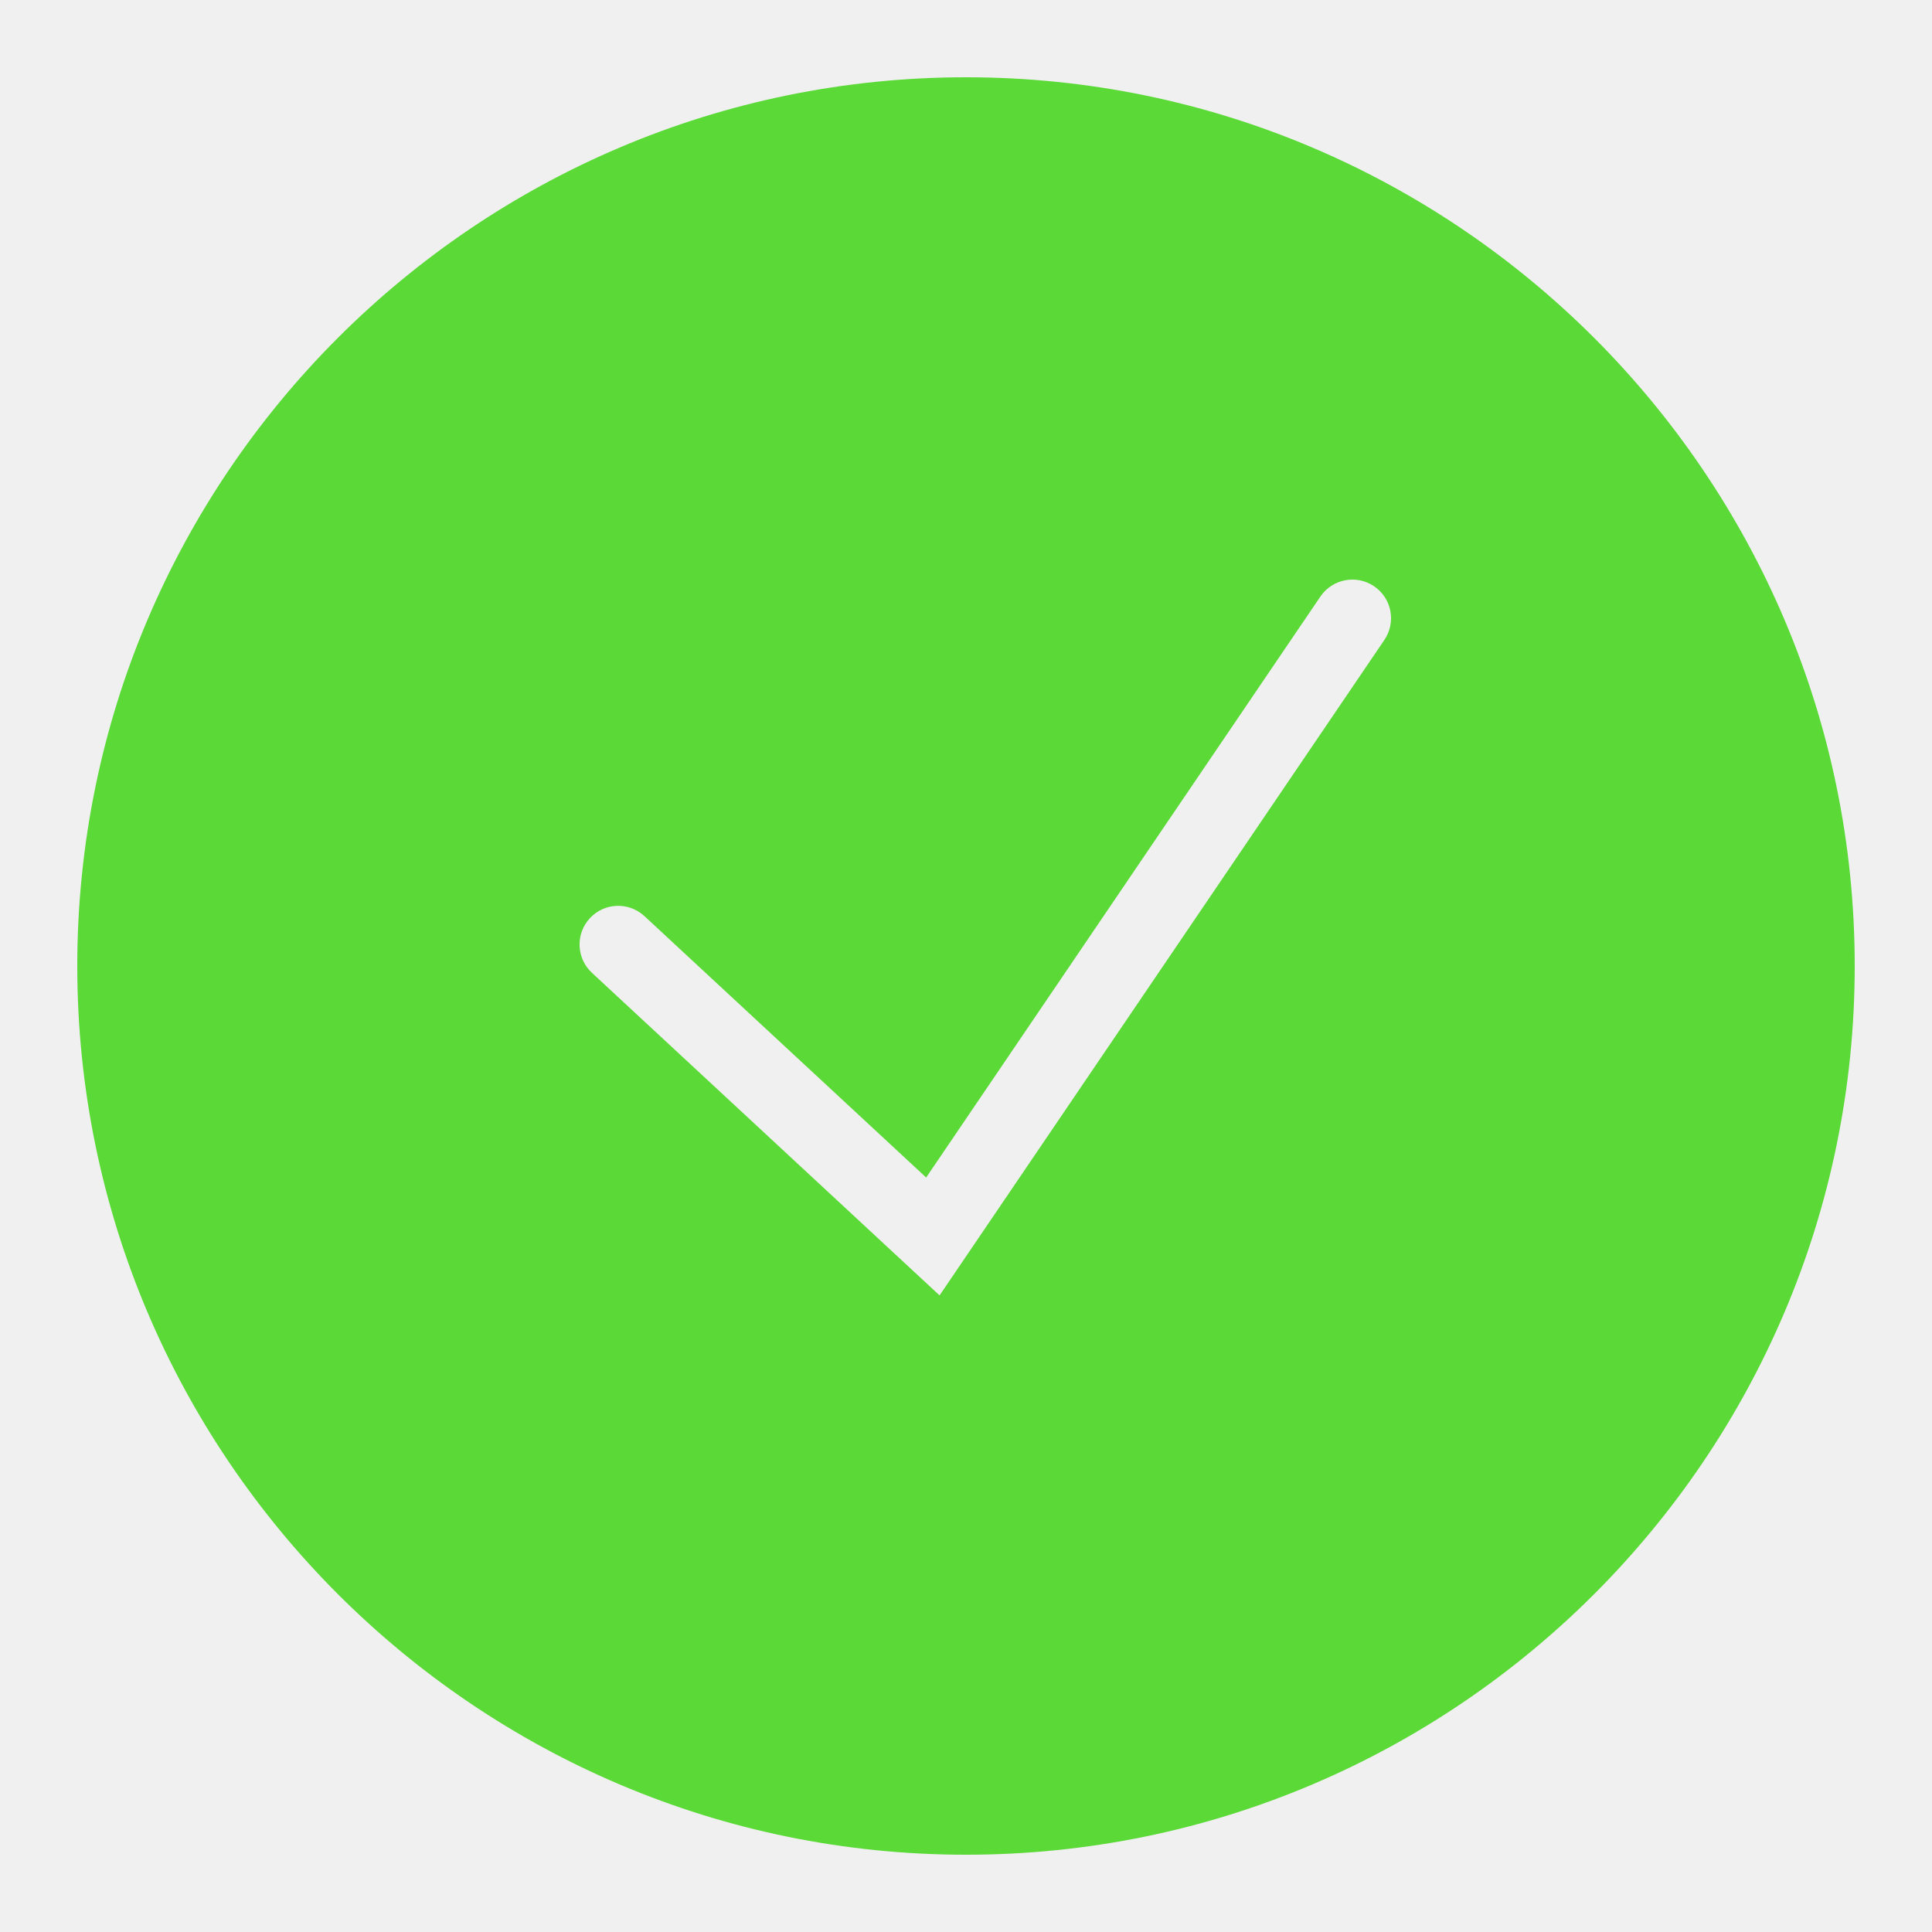
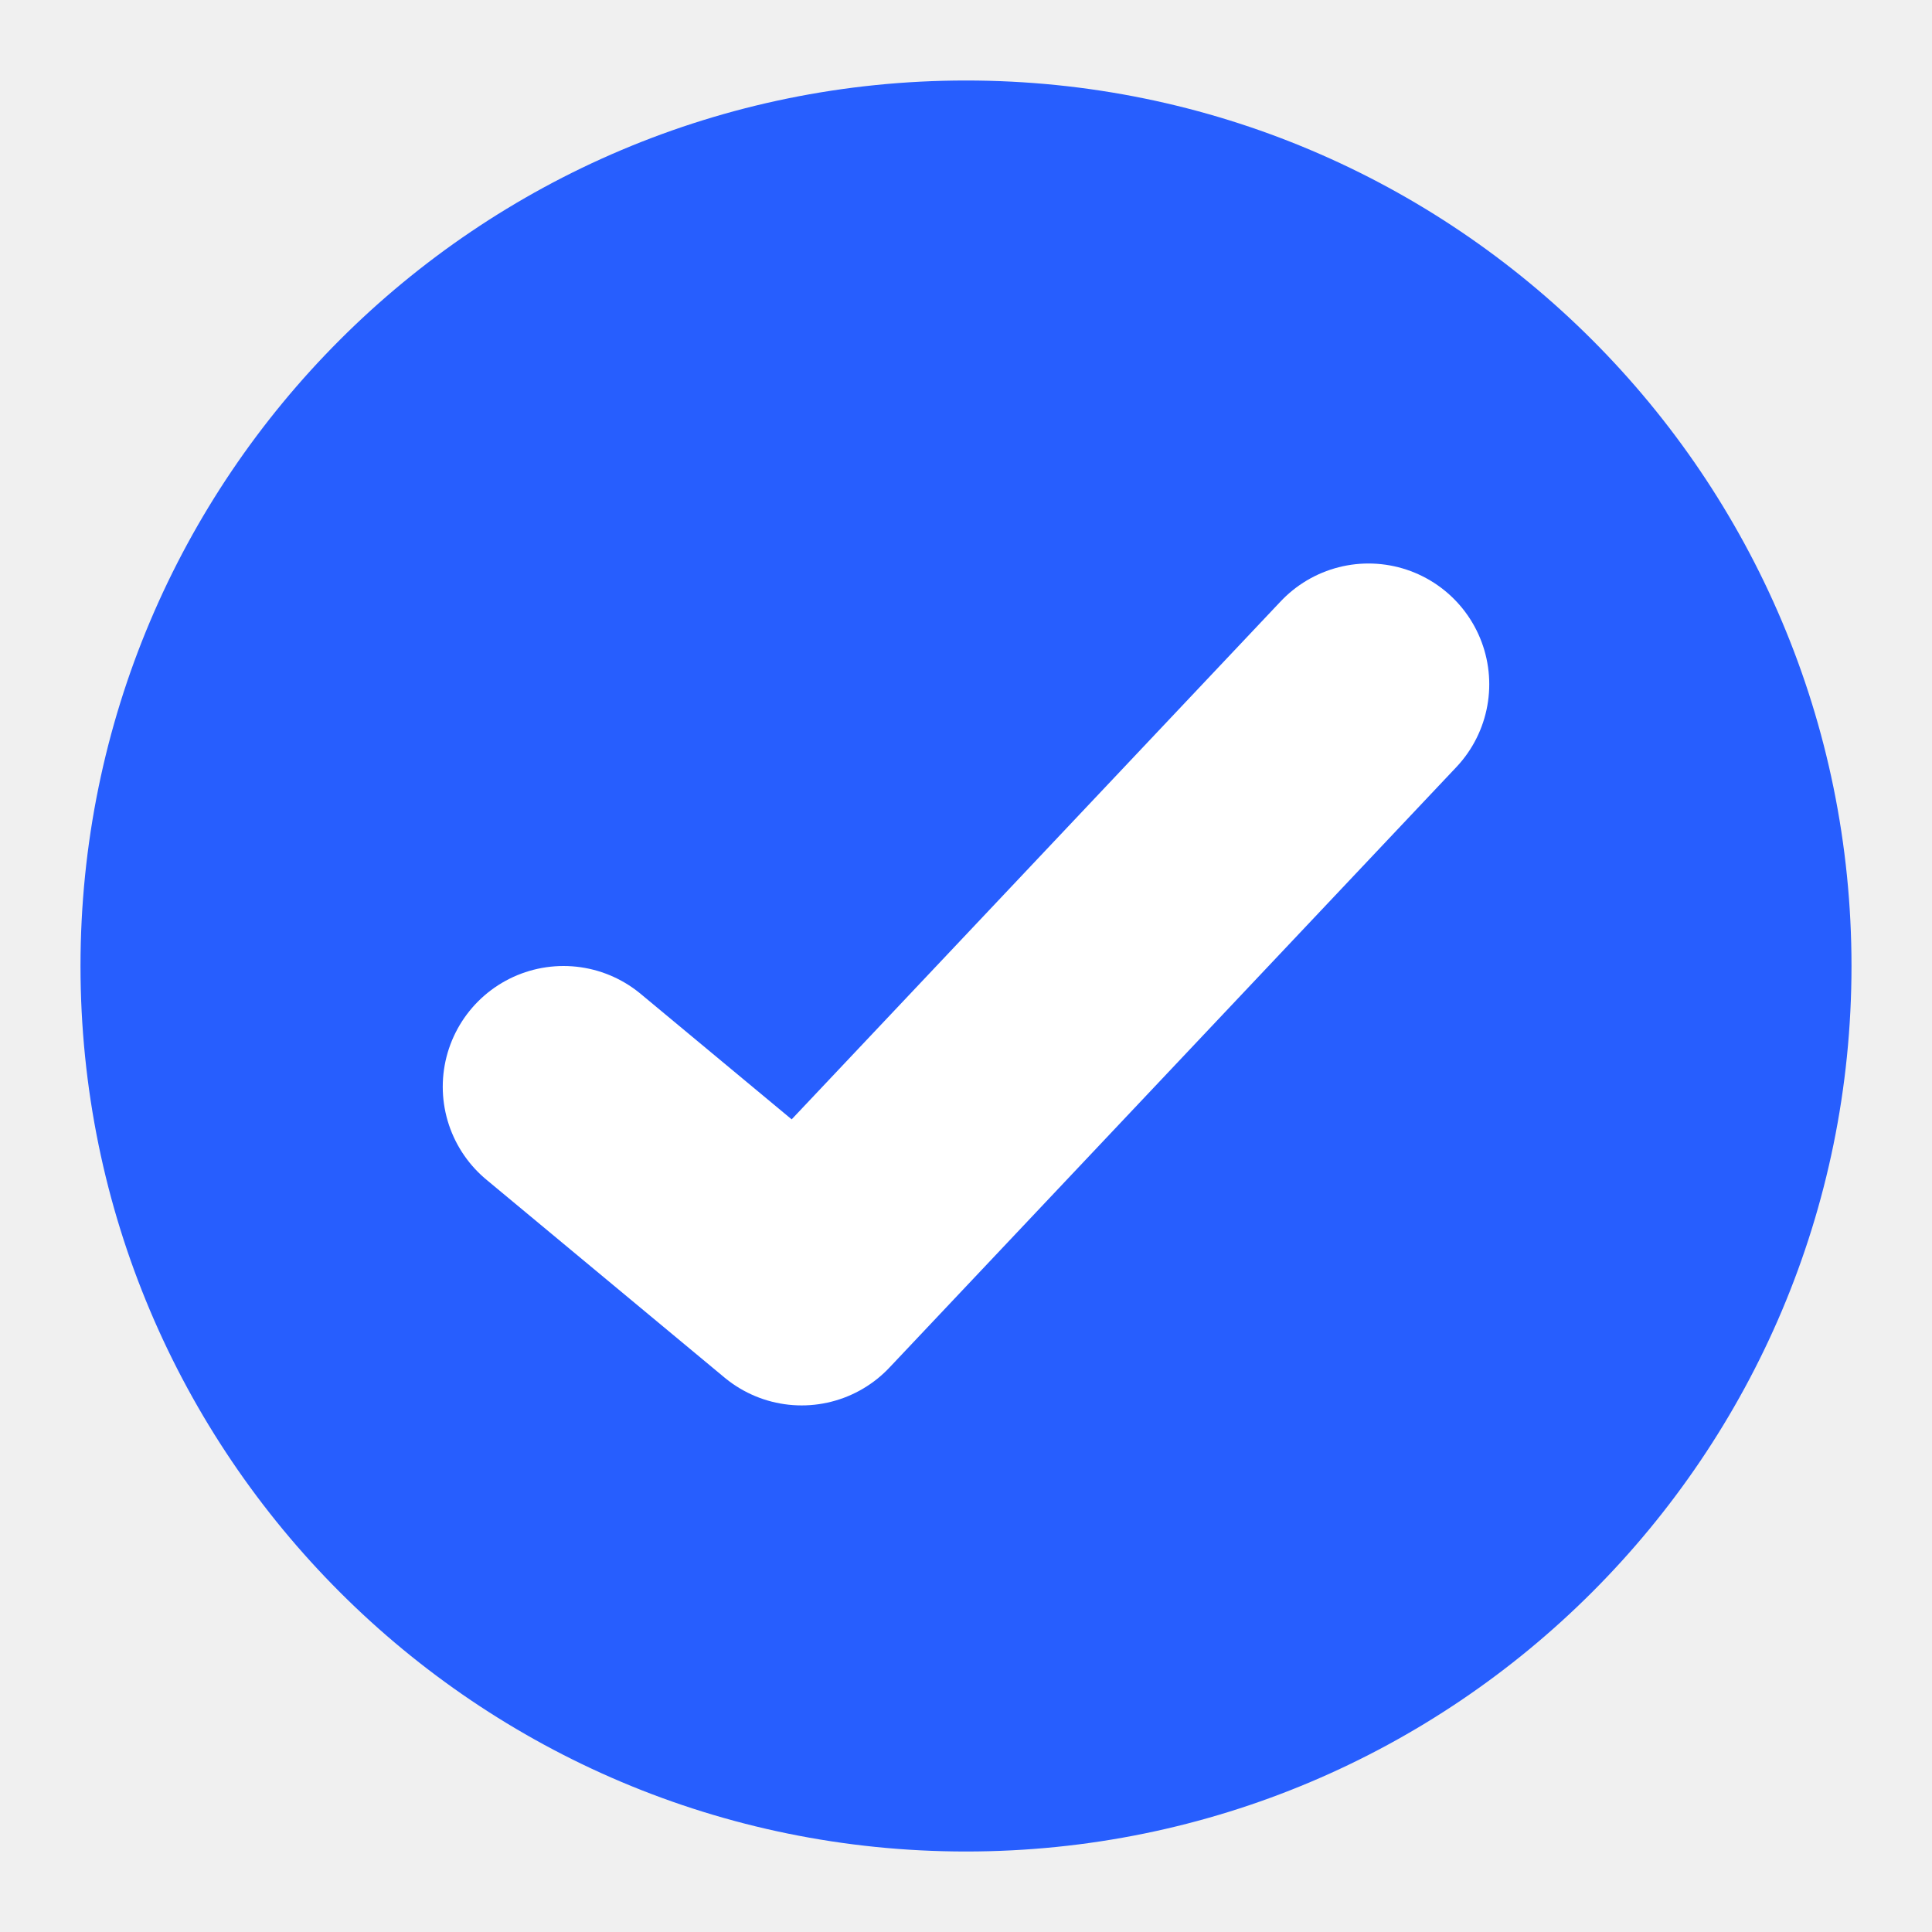
- <svg xmlns="http://www.w3.org/2000/svg" viewBox="0 0 50 50" width="50px" height="50px">
-   <path fill="#5ad937" d="M25,2C12.318,2,2,12.318,2,25c0,12.683,10.318,23,23,23c12.683,0,23-10.317,23-23C48,12.318,37.683,2,25,2z M35.827,16.562 L24.316,33.525l-8.997-8.349c-0.405-0.375-0.429-1.008-0.053-1.413c0.375-0.406,1.009-0.428,1.413-0.053l7.29,6.764l10.203-15.036 c0.311-0.457,0.933-0.575,1.389-0.266C36.019,15.482,36.138,16.104,35.827,16.562z" />
+ <svg xmlns="http://www.w3.org/2000/svg" height="100" width="100" viewBox="0 0 48 48" aria-hidden="true">
+   <circle fill="#275efe" cx="24" cy="24" r="22" />
+   <path fill="none" stroke="#FFF" stroke-width="6" stroke-linecap="round" stroke-linejoin="round" stroke-miterlimit="10" d="M14 27l5.917 4.917L34 17" />
</svg>
